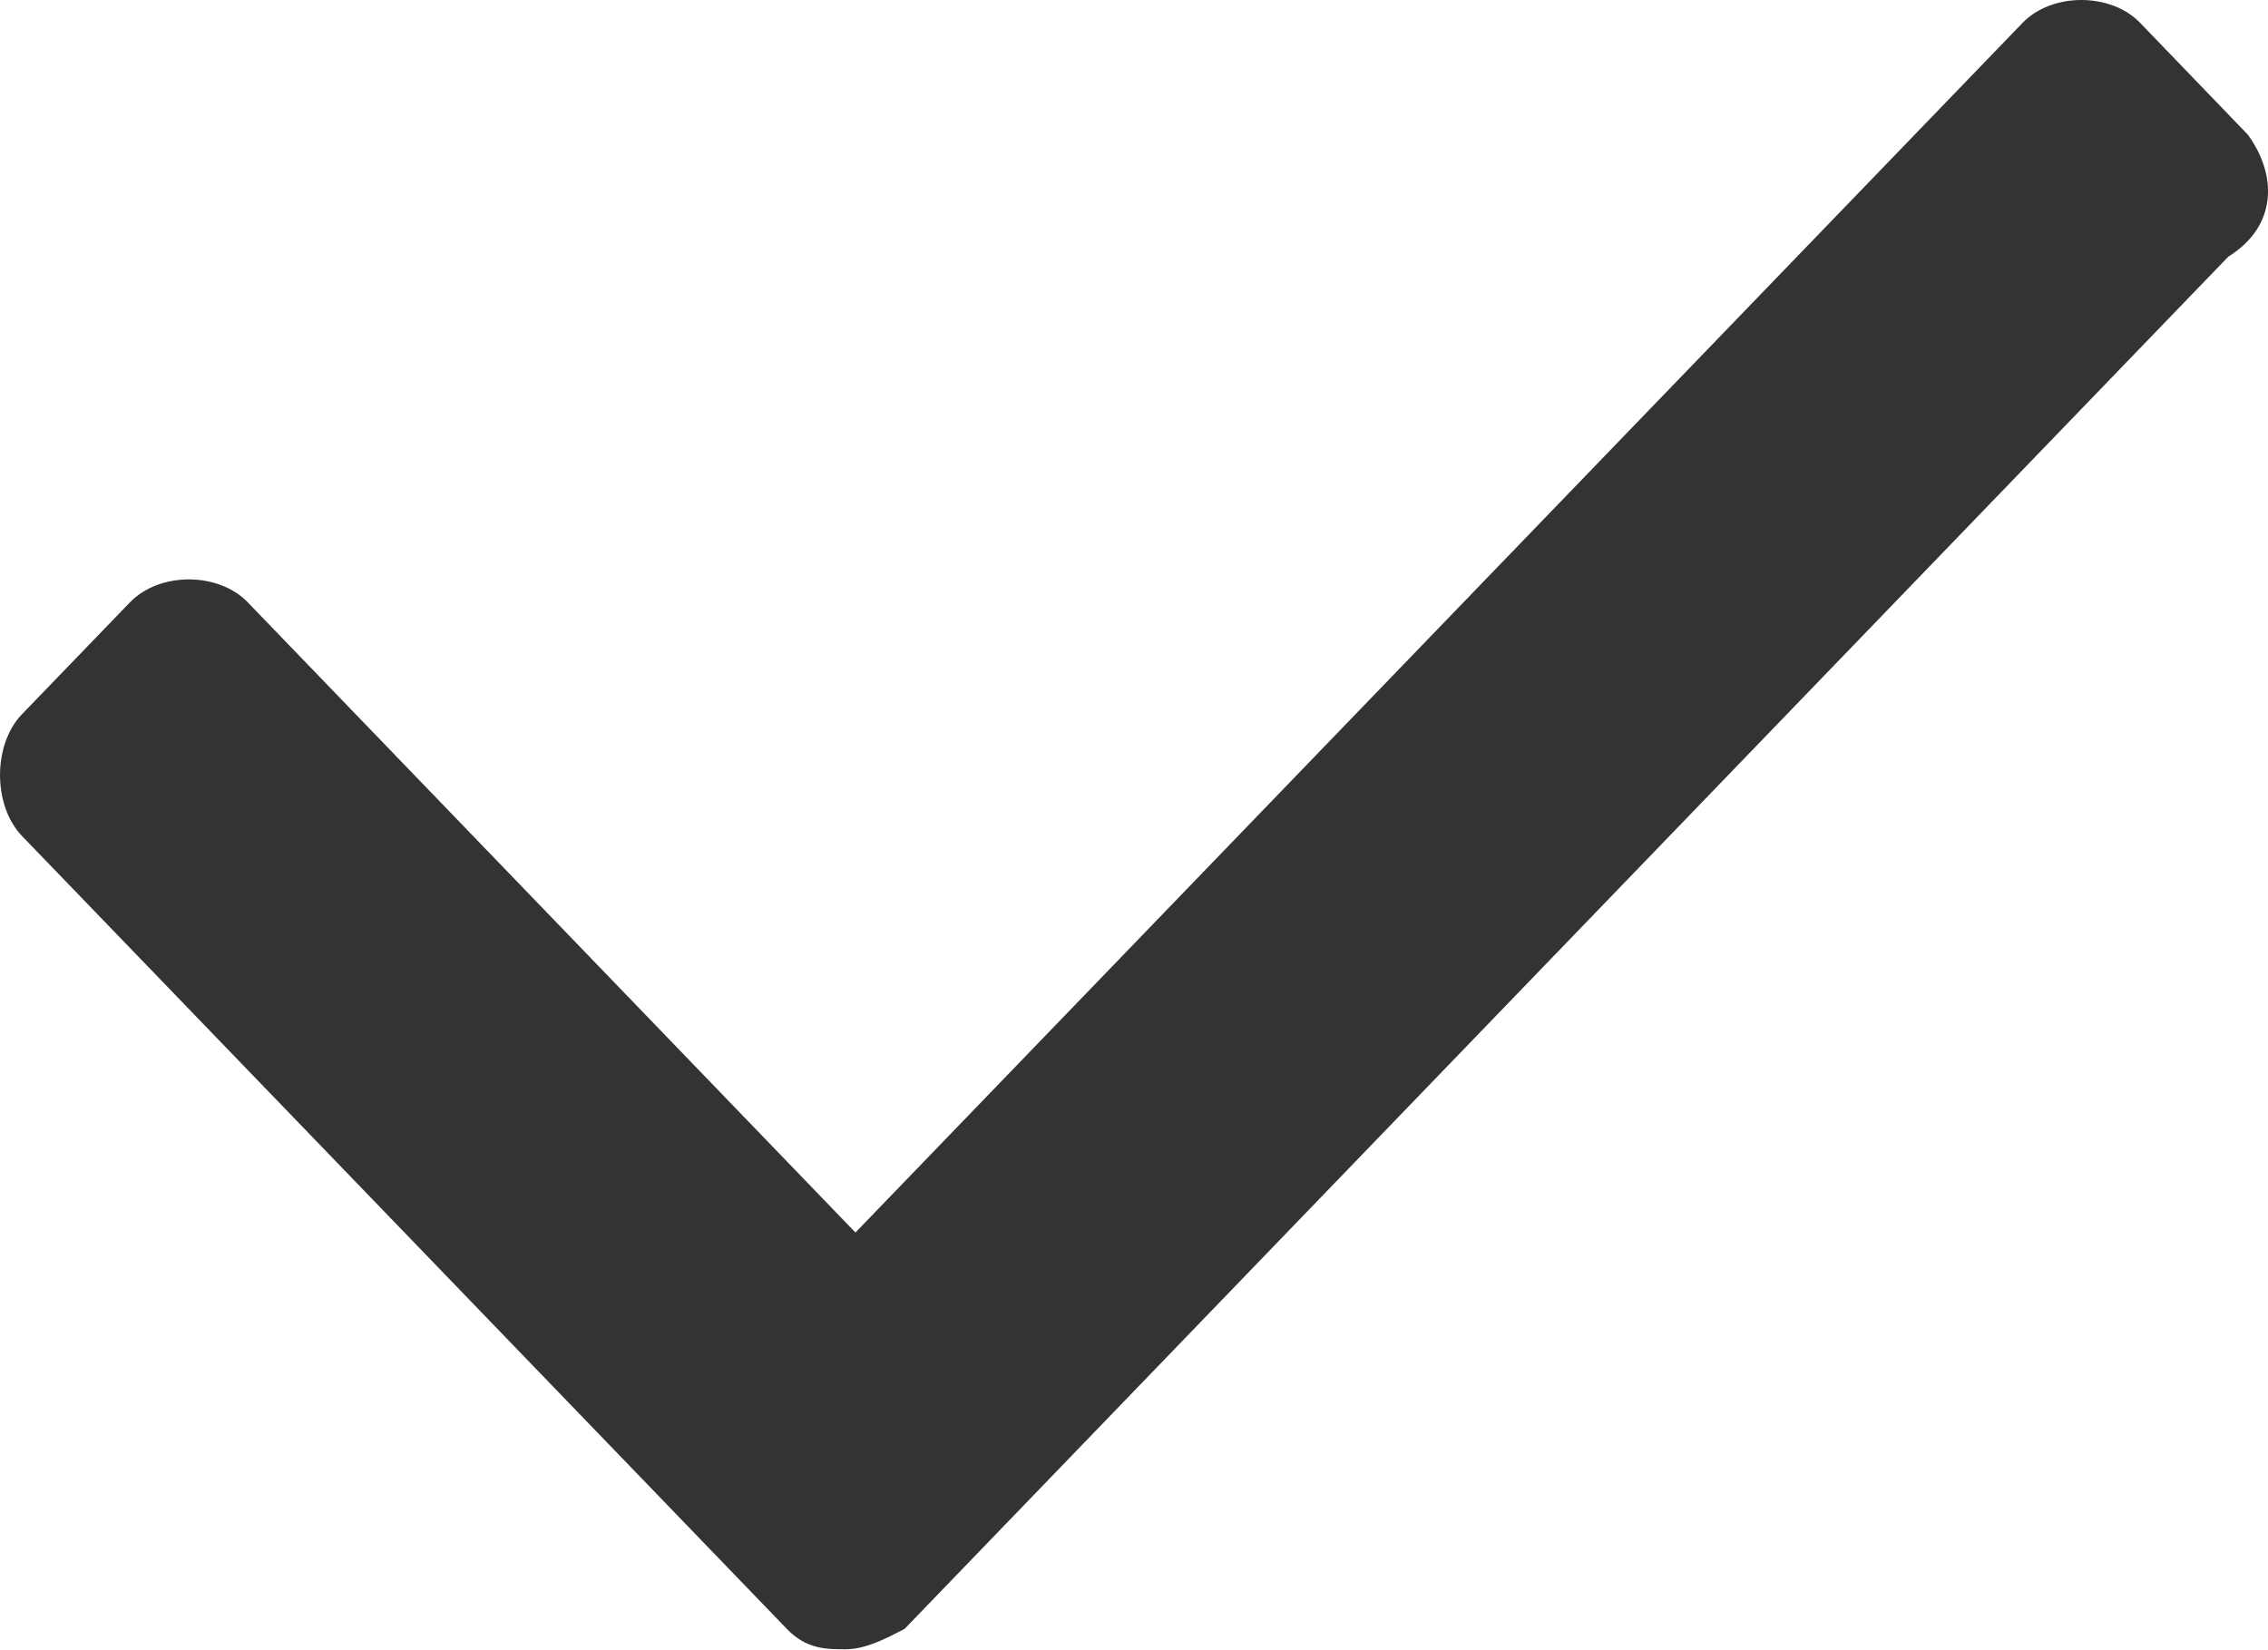
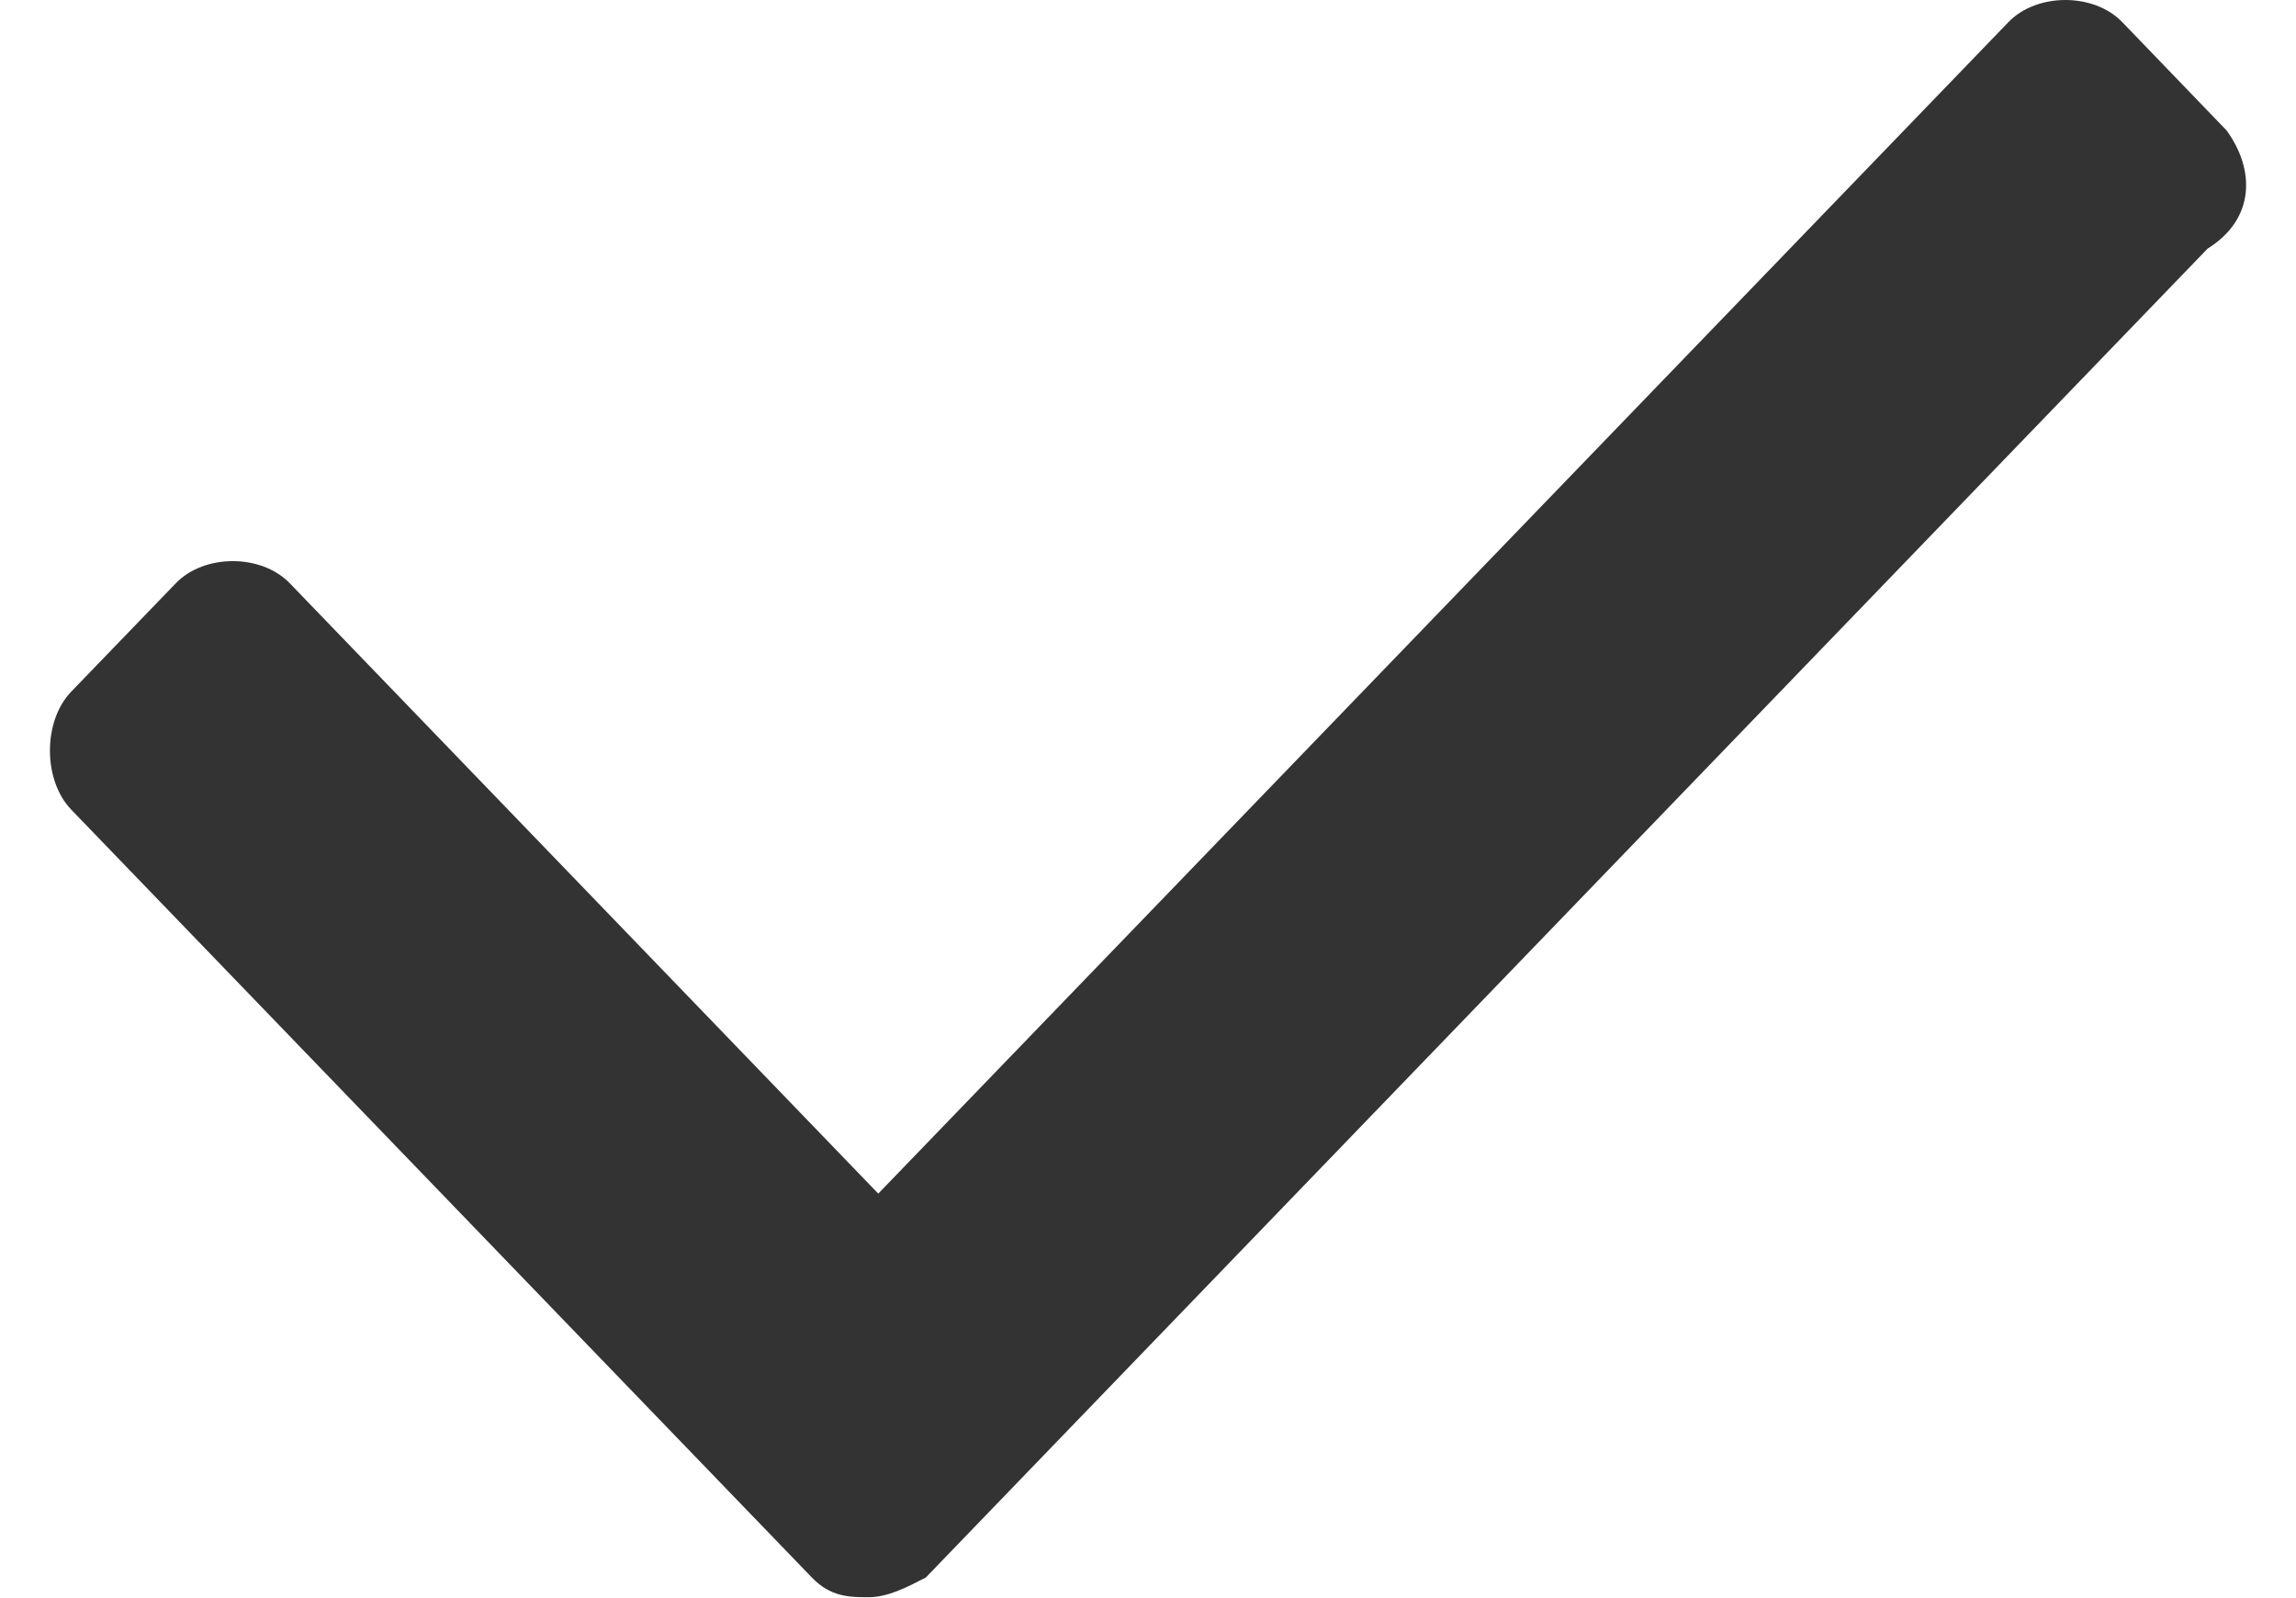
- <svg xmlns="http://www.w3.org/2000/svg" width="22" height="16" fill="none">
-   <path d="M21.805 1.307L20.76.222c-.285-.296-.856-.296-1.141 0L8.298 11.957 2.403 5.843c-.286-.296-.856-.296-1.142 0L.214 6.928c-.285.295-.285.887 0 1.183l7.419 7.692c.19.197.38.197.57.197.191 0 .381-.099.571-.197L21.615 2.49c.476-.296.476-.789.19-1.183z" fill="#333" />
+ <svg xmlns="http://www.w3.org/2000/svg" width="23" height="16" fill="none">
+   <path d="M22.305 1.307L21.26.222c-.285-.296-.856-.296-1.141 0L8.798 11.957 2.903 5.843c-.286-.296-.856-.296-1.142 0L.714 6.928c-.285.295-.285.887 0 1.183l7.419 7.692c.19.197.38.197.57.197.191 0 .381-.099.571-.197L22.115 2.49c.476-.296.476-.789.19-1.183z" fill="#333" />
</svg>
